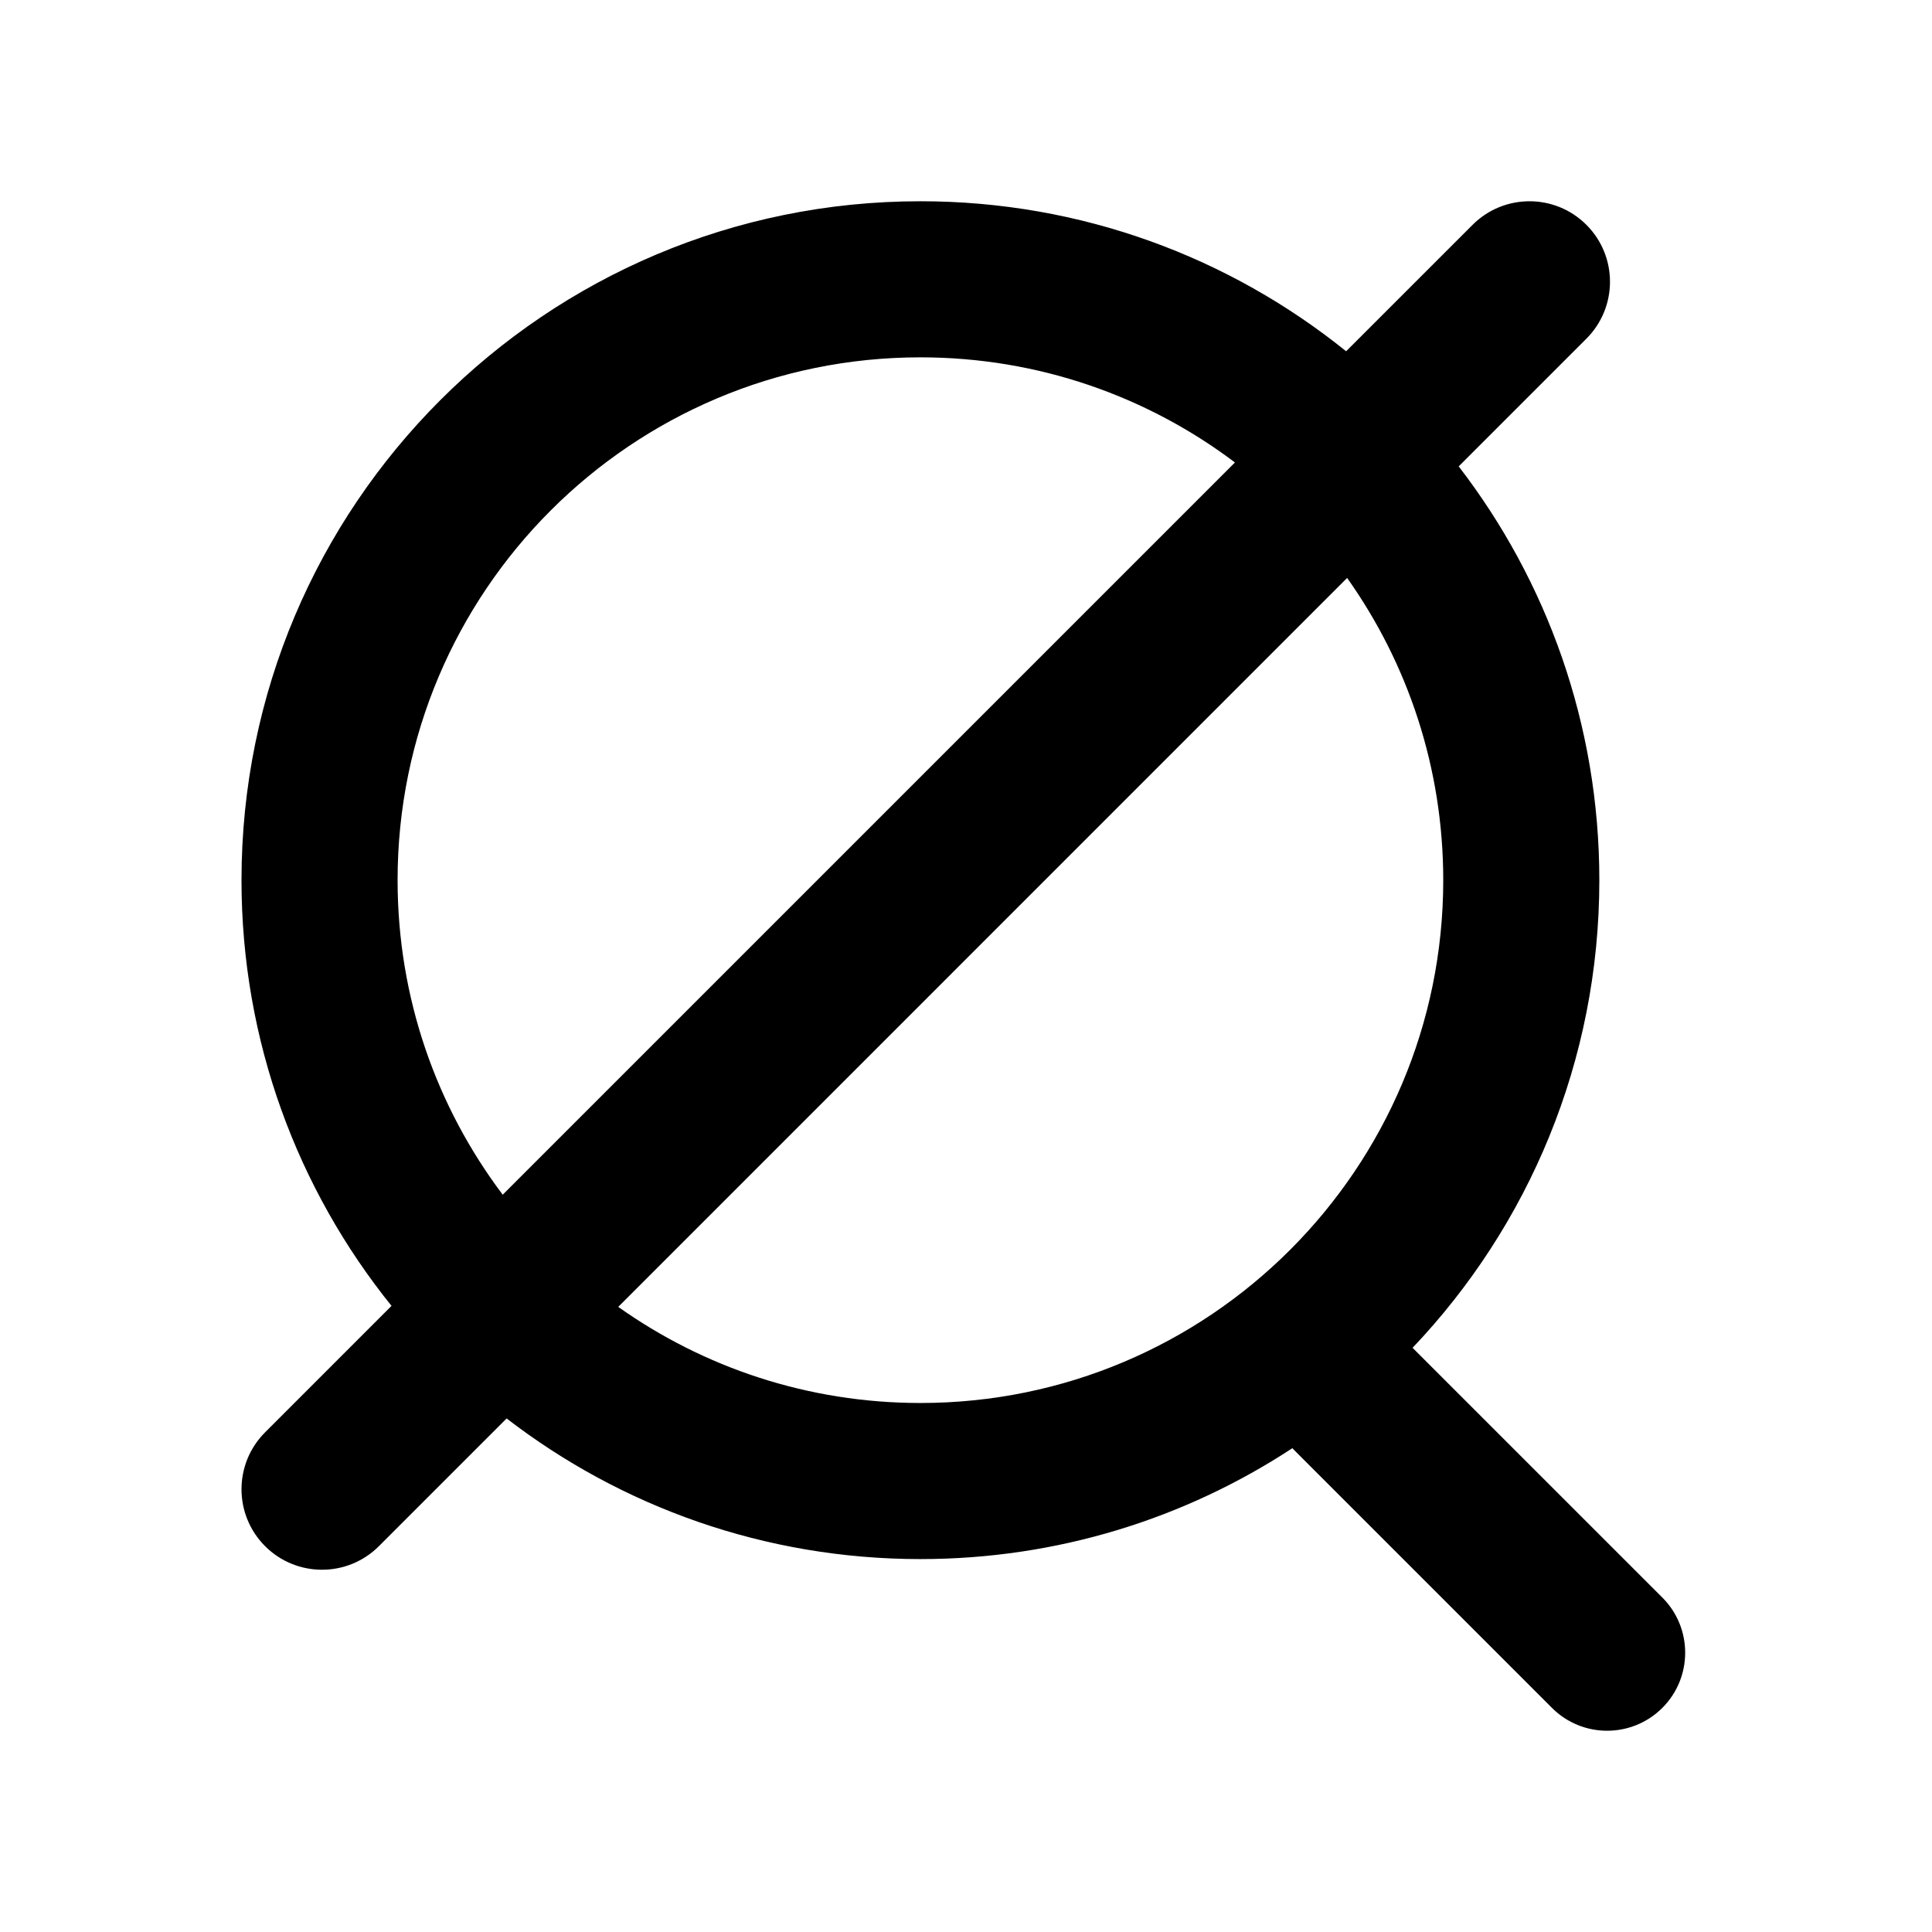
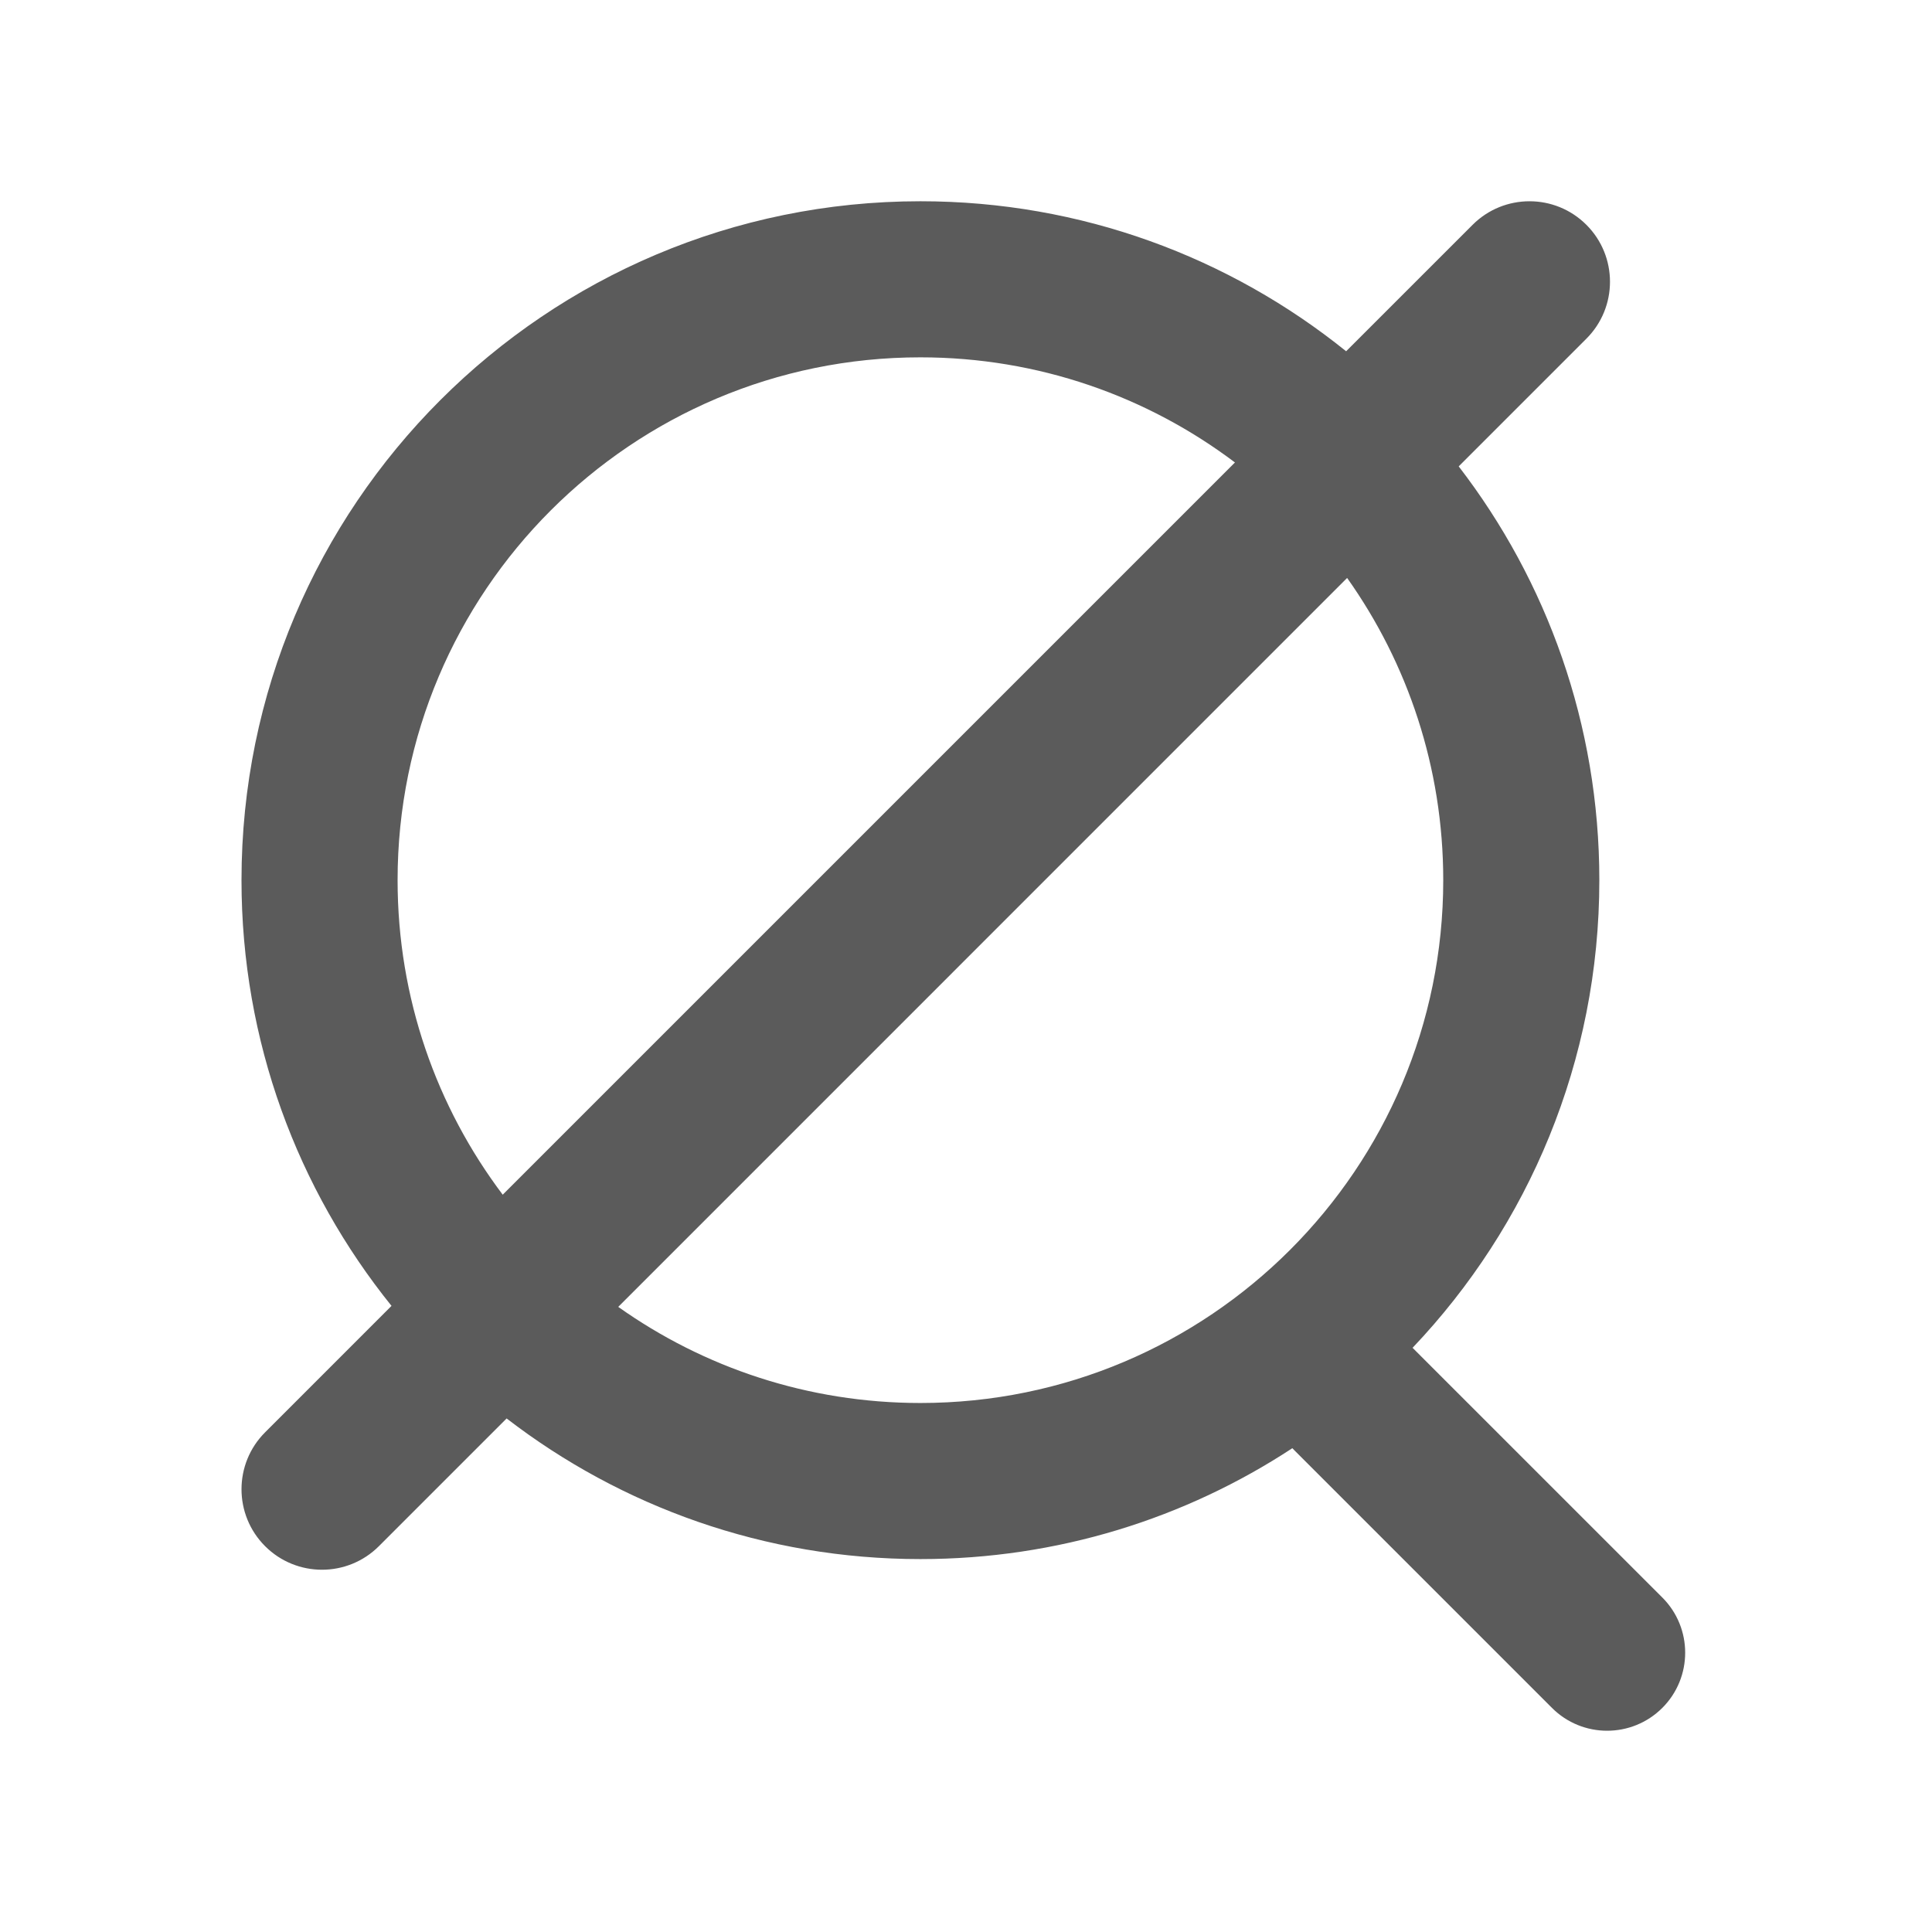
<svg xmlns="http://www.w3.org/2000/svg" width="48" height="48" viewBox="0 0 48 48" fill="none">
-   <path fill-rule="evenodd" clip-rule="evenodd" d="M9.878 21.867C9.878 14.693 15.693 8.878 22.867 8.878C25.801 8.878 28.507 9.85 30.682 11.49L12.49 29.682C10.85 27.507 9.878 24.801 9.878 21.867ZM9.727 32.444L6.586 35.586C5.805 36.367 5.805 37.633 6.586 38.414C7.367 39.195 8.633 39.195 9.414 38.414L12.587 35.241C15.433 37.432 18.998 38.735 22.867 38.735C26.279 38.735 29.454 37.722 32.108 35.98C32.125 35.999 32.142 36.017 32.16 36.034L38.558 42.432C39.315 43.189 40.542 43.189 41.3 42.432C42.057 41.675 42.057 40.447 41.3 39.69L35.095 33.486C37.97 30.461 39.735 26.37 39.735 21.867C39.735 17.998 38.432 14.433 36.241 11.587L39.414 8.414C40.195 7.633 40.195 6.367 39.414 5.586C38.633 4.805 37.367 4.805 36.586 5.586L33.444 8.727C30.551 6.396 26.872 5 22.867 5C13.552 5 6 12.552 6 21.867C6 25.872 7.396 29.551 9.727 32.444ZM33.469 14.359C34.973 16.479 35.857 19.07 35.857 21.867C35.857 29.041 30.041 34.857 22.867 34.857C20.07 34.857 17.48 33.973 15.36 32.469L33.469 14.359Z" fill="black" />
+   <path fill-rule="evenodd" clip-rule="evenodd" d="M9.878 21.867C9.878 14.693 15.693 8.878 22.867 8.878C25.801 8.878 28.507 9.85 30.682 11.49L12.49 29.682C10.85 27.507 9.878 24.801 9.878 21.867ZM9.727 32.444L6.586 35.586C5.805 36.367 5.805 37.633 6.586 38.414C7.367 39.195 8.633 39.195 9.414 38.414L12.587 35.241C15.433 37.432 18.998 38.735 22.867 38.735C26.279 38.735 29.454 37.722 32.108 35.98C32.125 35.999 32.142 36.017 32.16 36.034L38.558 42.432C39.315 43.189 40.542 43.189 41.3 42.432C42.057 41.675 42.057 40.447 41.3 39.69L35.095 33.486C37.97 30.461 39.735 26.37 39.735 21.867C39.735 17.998 38.432 14.433 36.241 11.587L39.414 8.414C40.195 7.633 40.195 6.367 39.414 5.586C38.633 4.805 37.367 4.805 36.586 5.586L33.444 8.727C30.551 6.396 26.872 5 22.867 5C13.552 5 6 12.552 6 21.867C6 25.872 7.396 29.551 9.727 32.444ZM33.469 14.359C34.973 16.479 35.857 19.07 35.857 21.867C35.857 29.041 30.041 34.857 22.867 34.857C20.07 34.857 17.48 33.973 15.36 32.469L33.469 14.359Z" fill="#5B5B5B" />
</svg>
